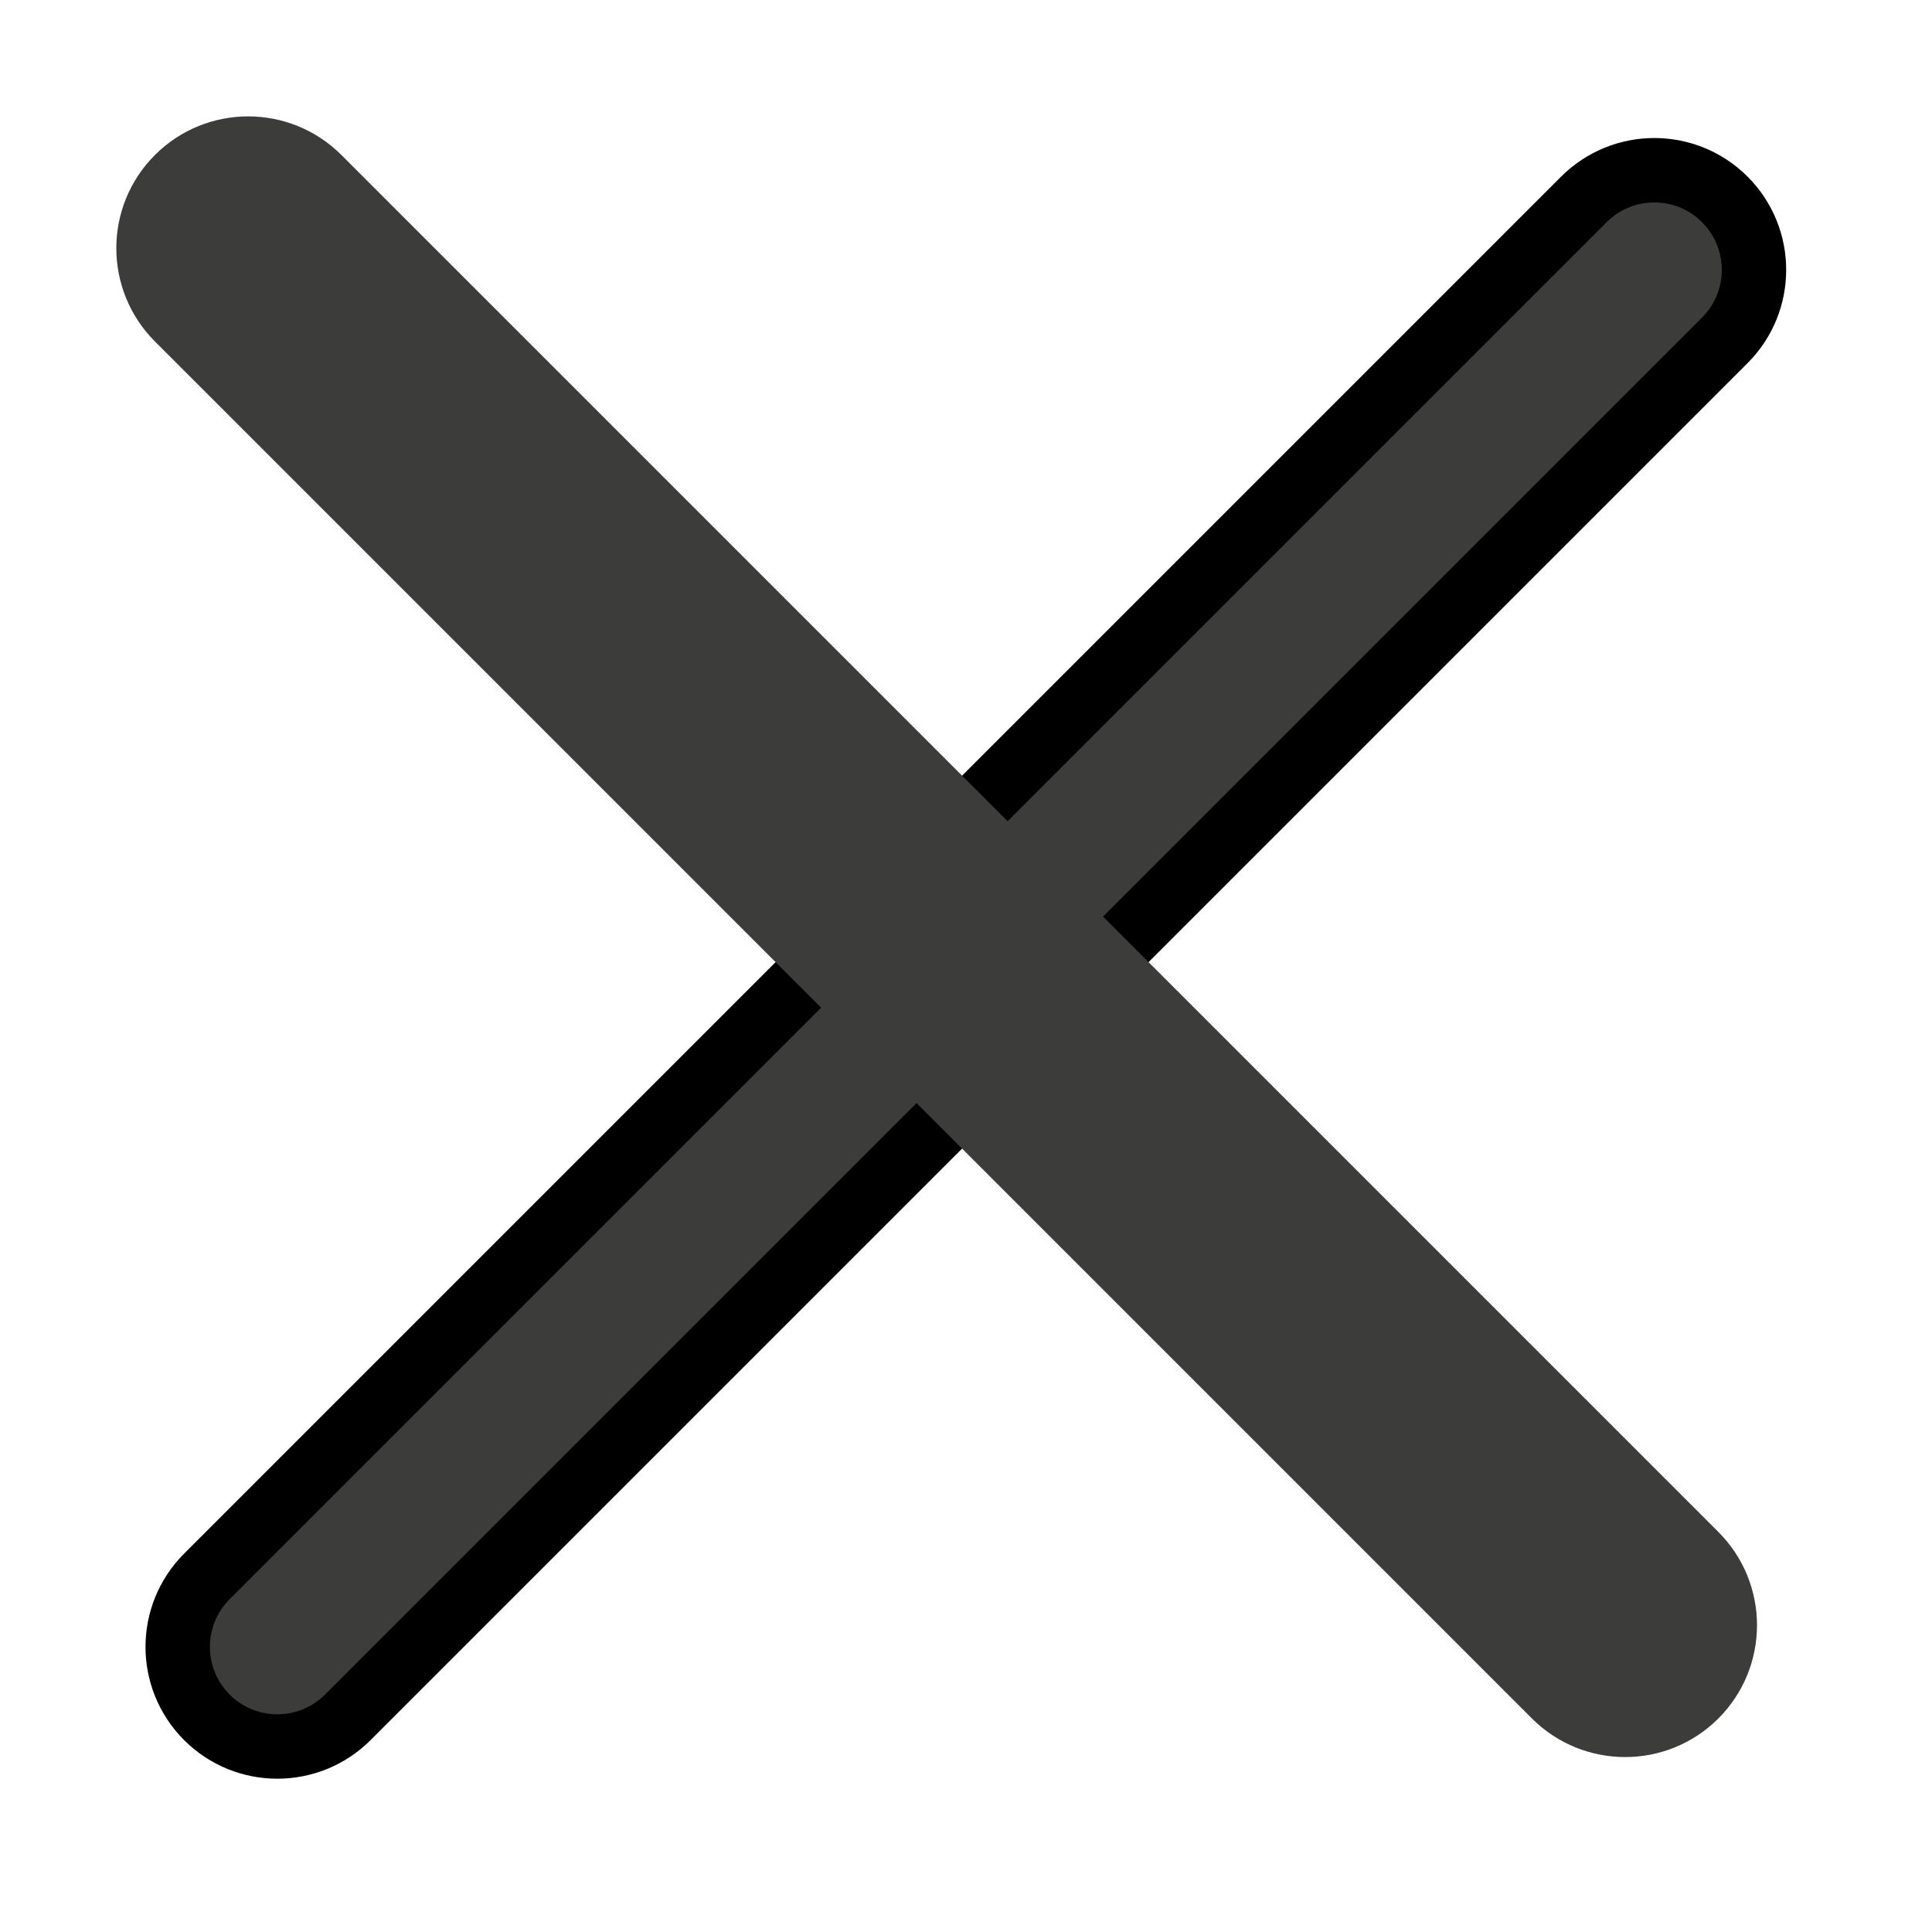
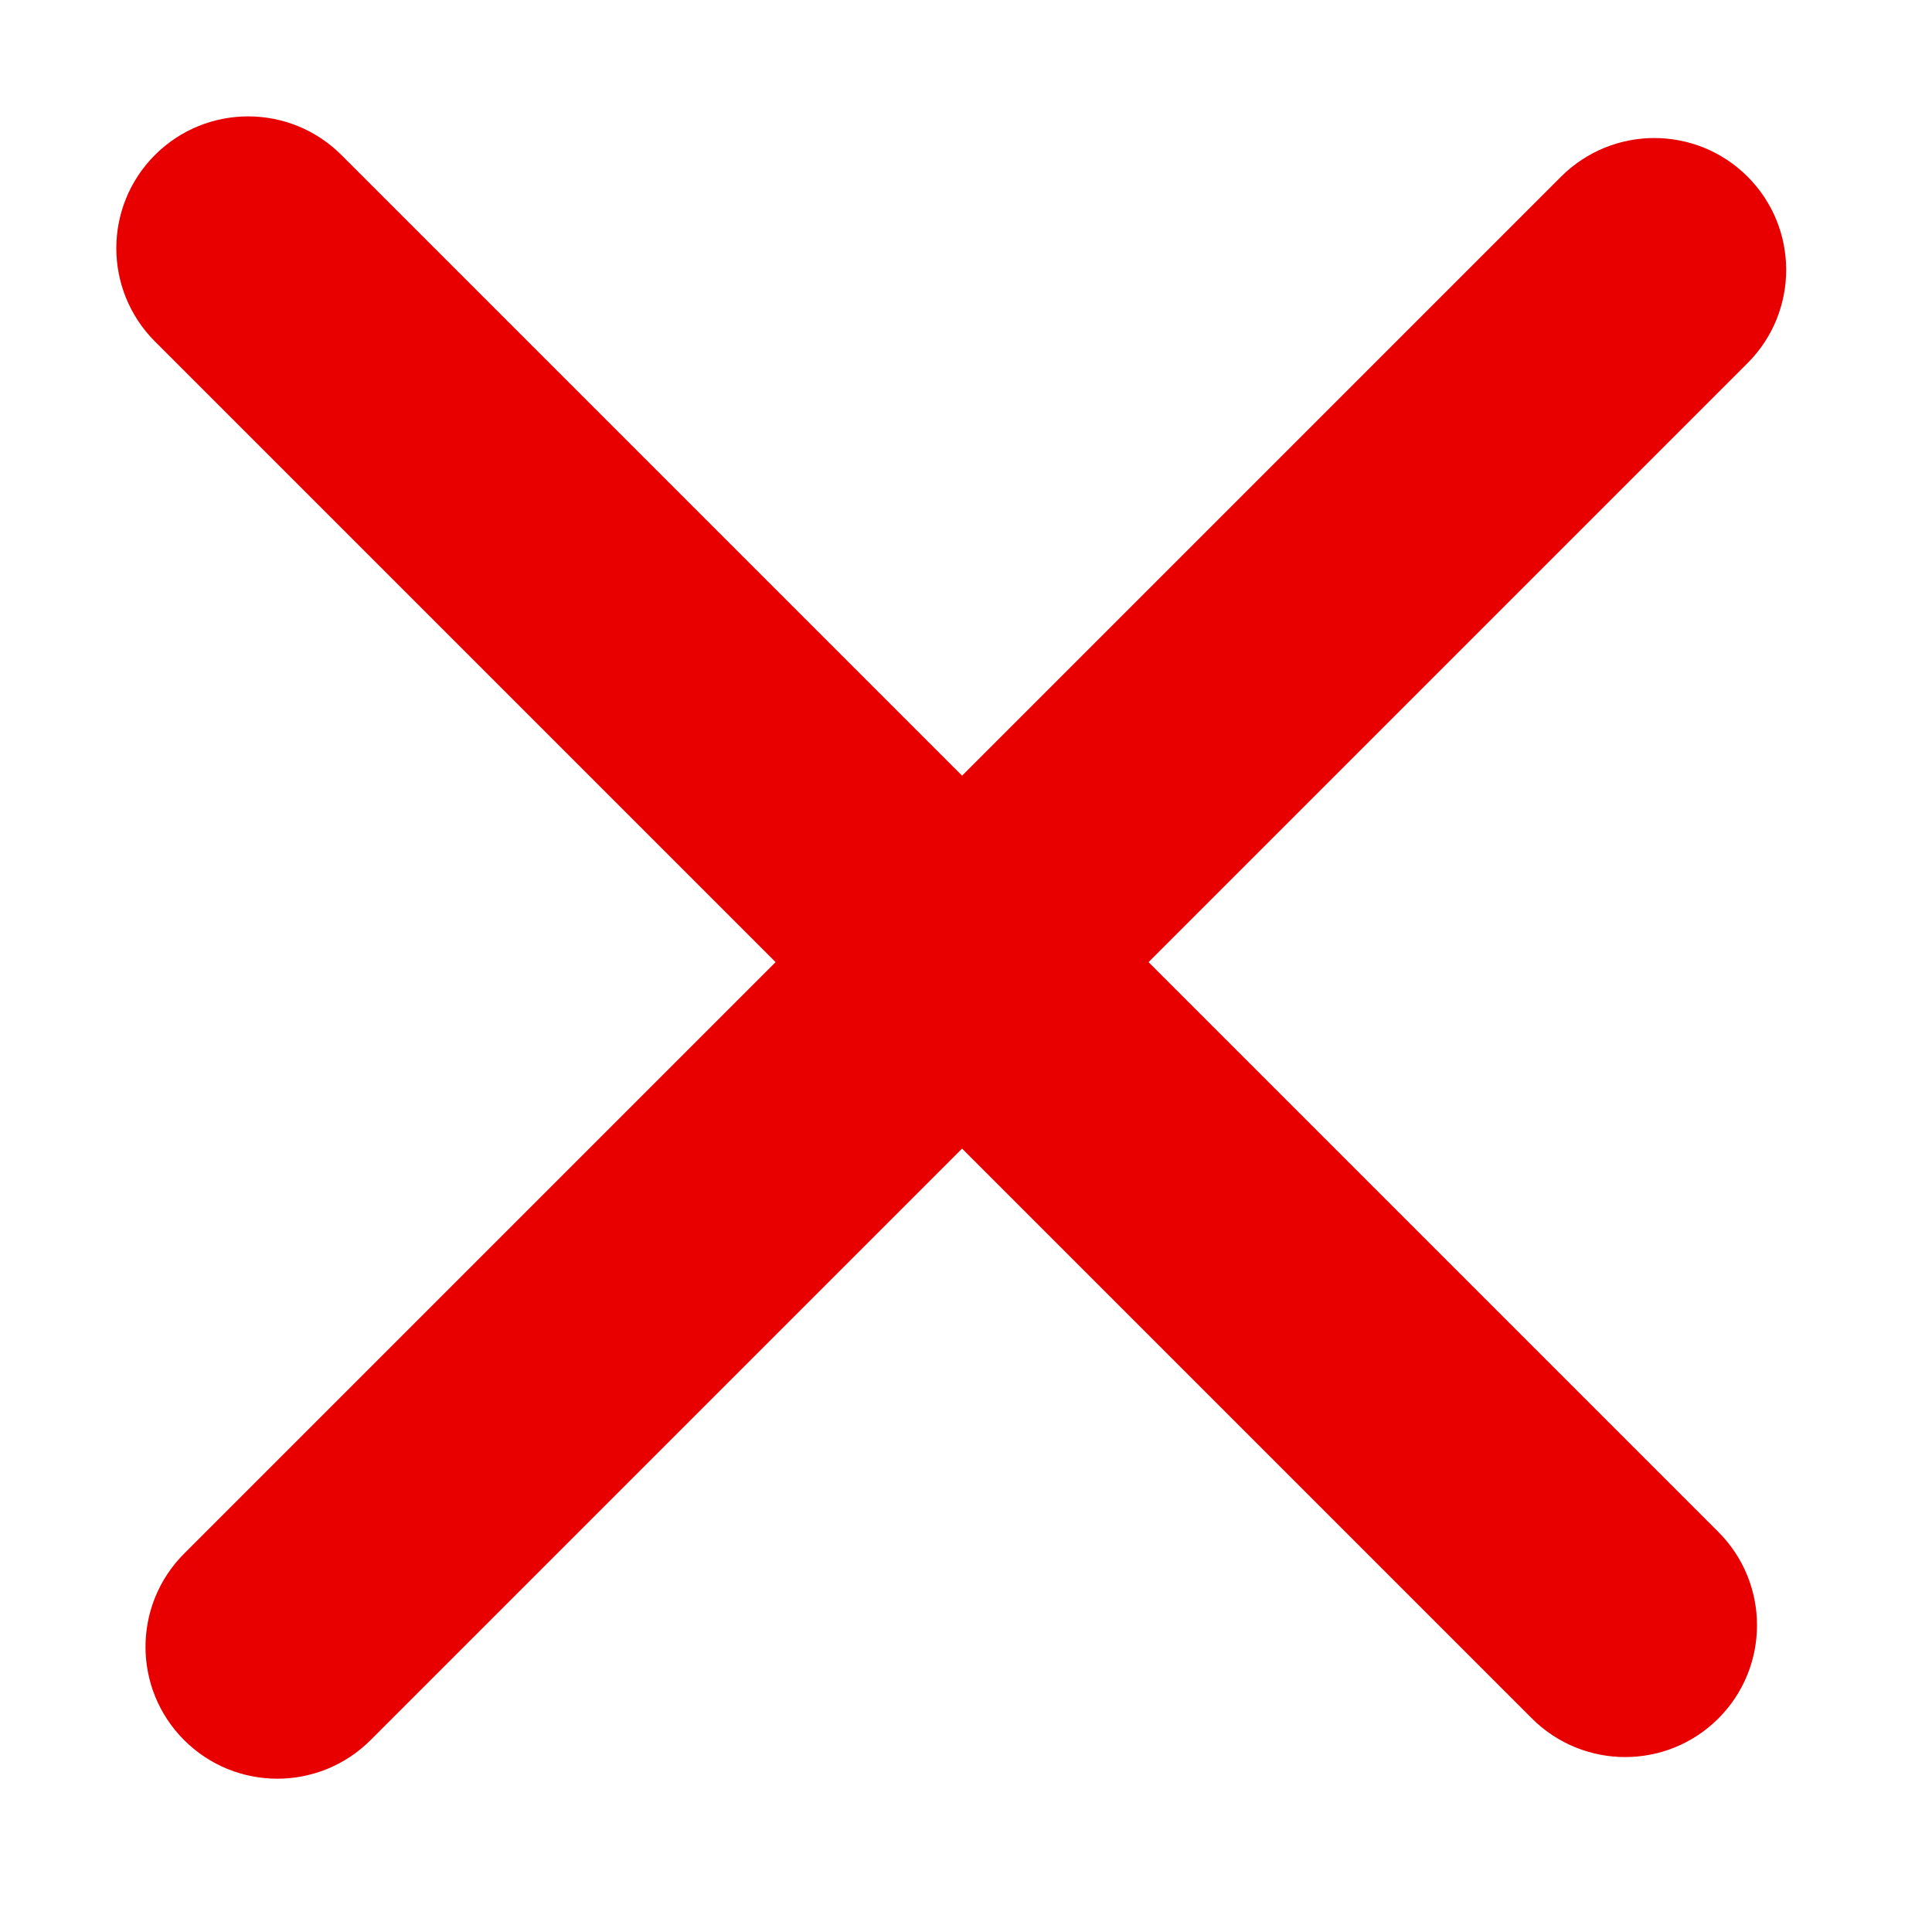
<svg xmlns="http://www.w3.org/2000/svg" width="18" height="18" viewBox="0 0 18 18" fill="none">
-   <rect x="1.271" y="15.343" width="20" height="1.857" rx="0.929" transform="rotate(-45 1.27148 15.3433)" fill="#3C3C3B" stroke="black" stroke-width="0.6" />
-   <rect x="2.312" y="1" width="20" height="1.857" rx="0.929" transform="rotate(45 2.3125 1)" fill="#3C3C3B" stroke="#3C3C3B" stroke-width="0.6" />
+   <rect x="1.271" y="15.343" width="20" height="1.857" rx="0.929" transform="rotate(-45 1.27148 15.3433)" fill="#E80000" stroke="#E80000" stroke-width="0.6" />
+   <rect x="2.312" y="1" width="20" height="1.857" rx="0.929" transform="rotate(45 2.3125 1)" fill="#E80000" stroke="#E80000" stroke-width="0.6" />
</svg>
